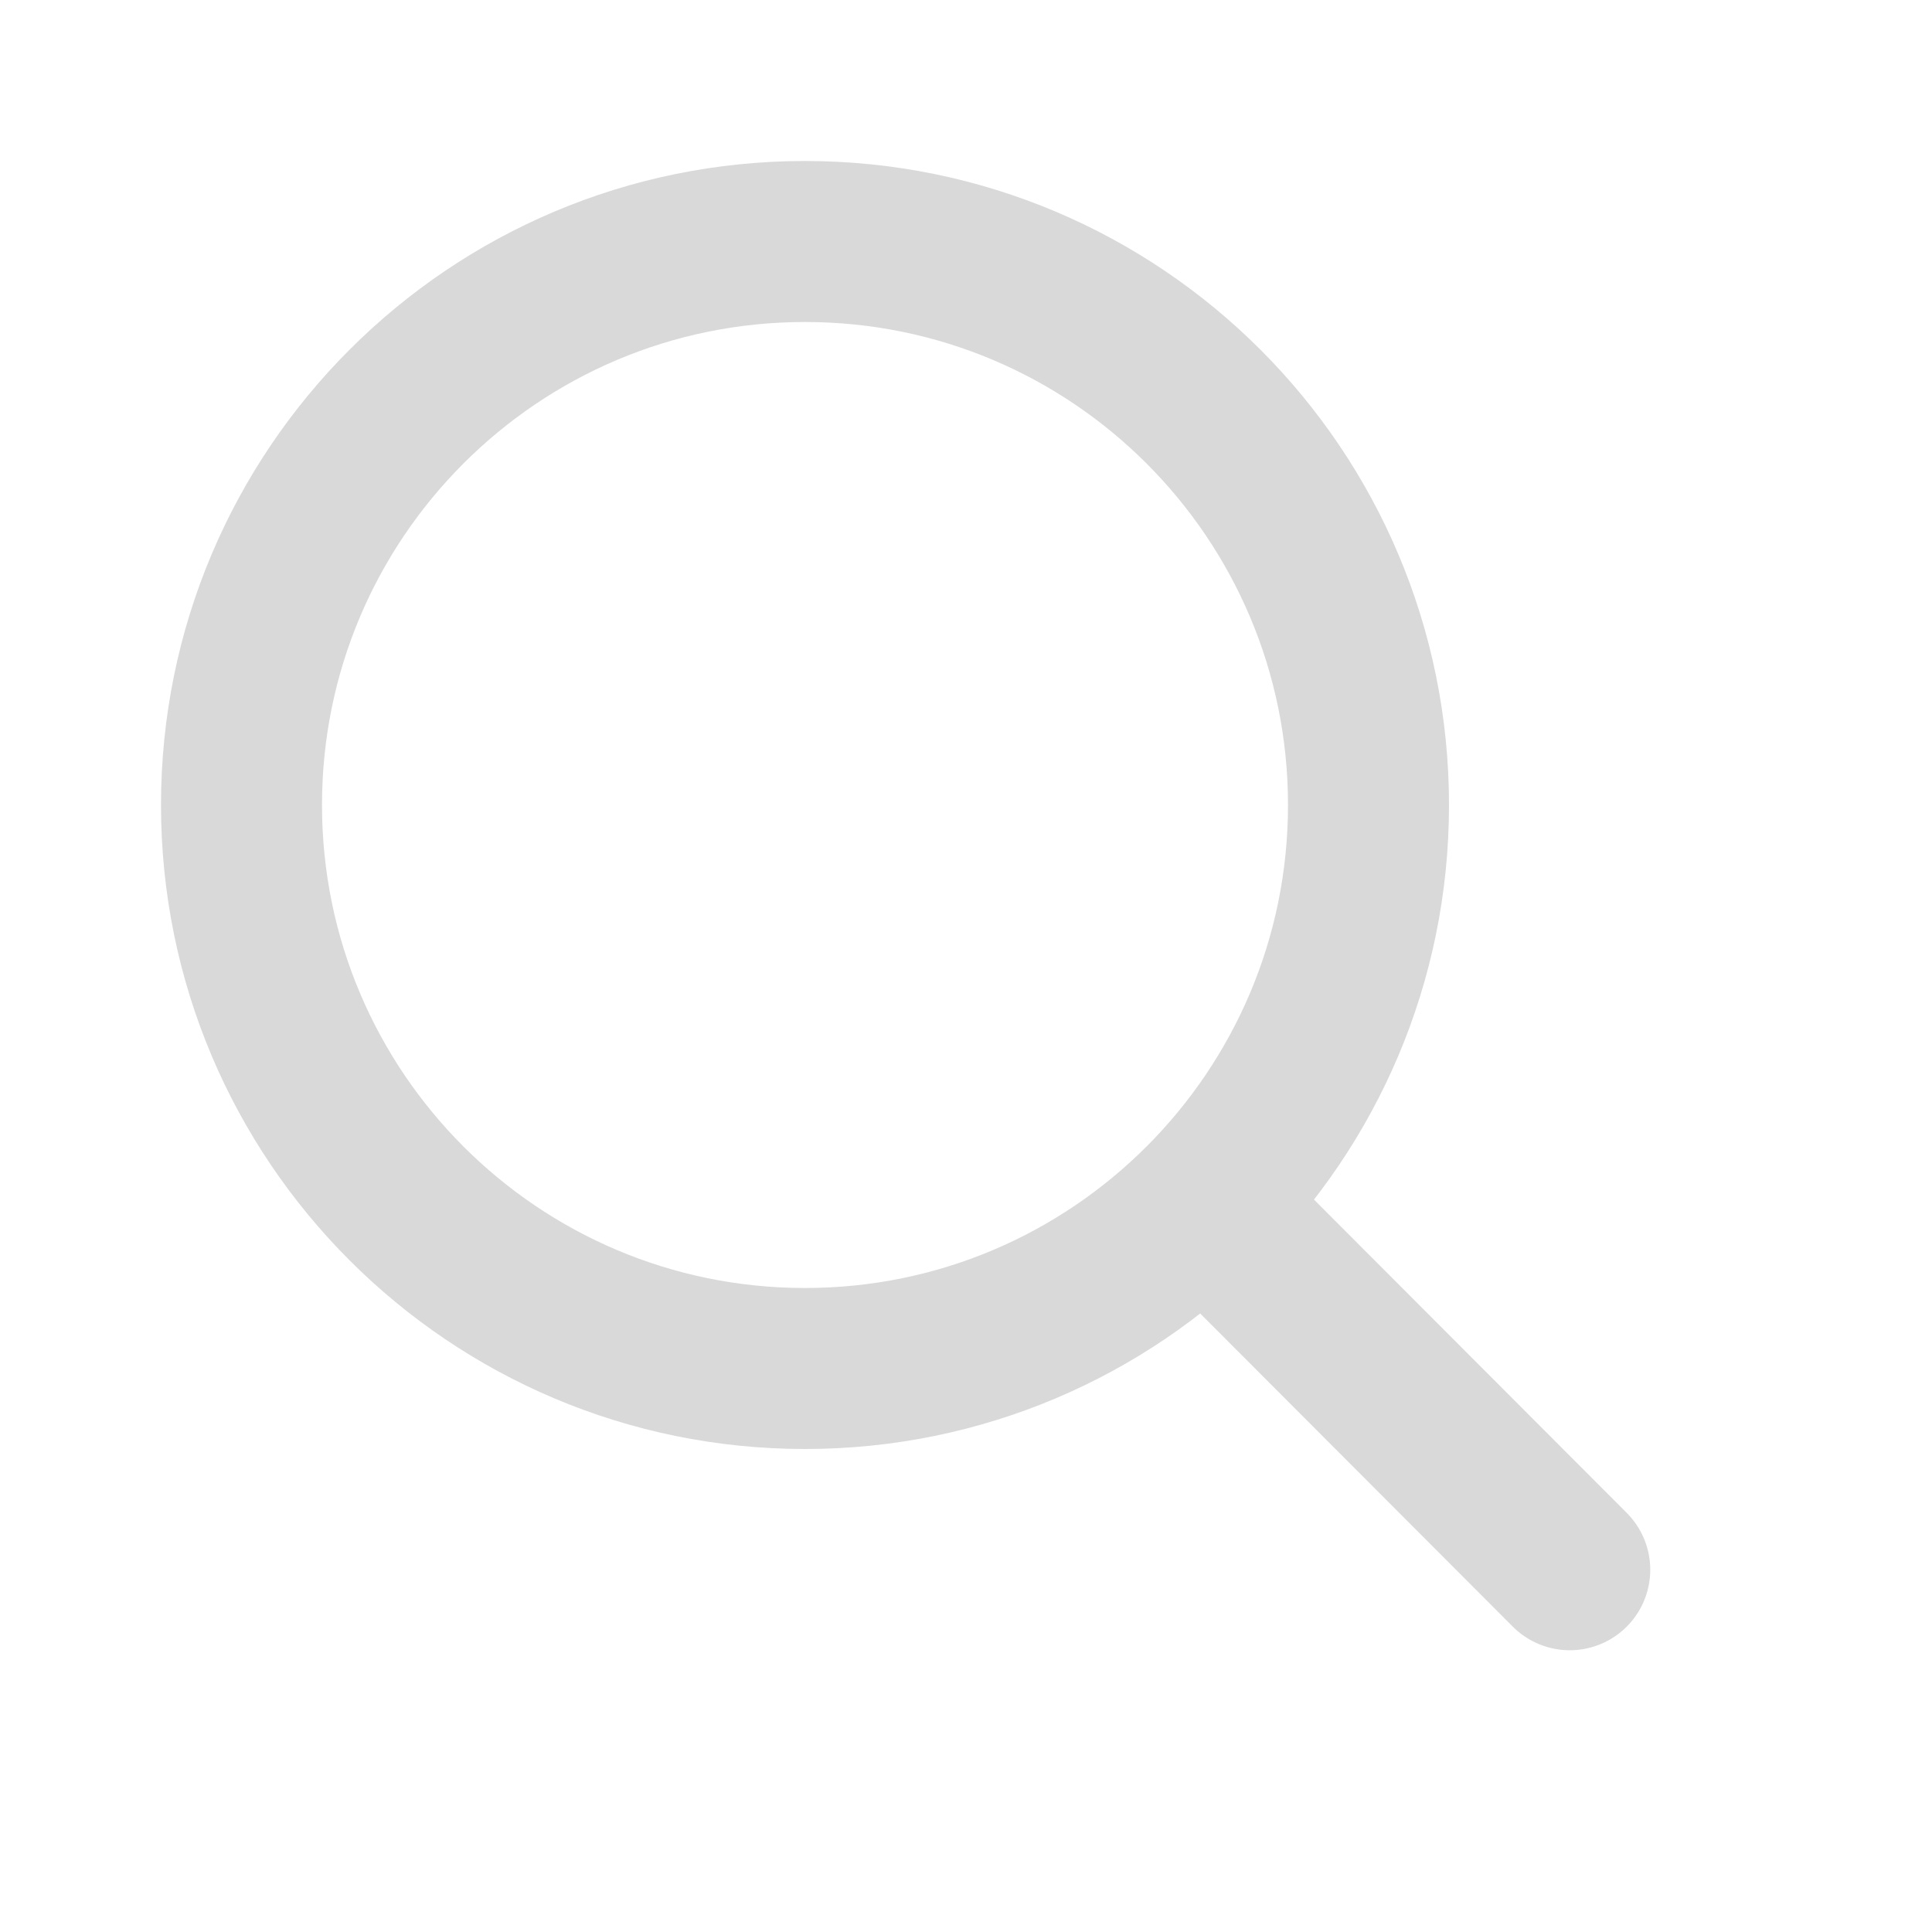
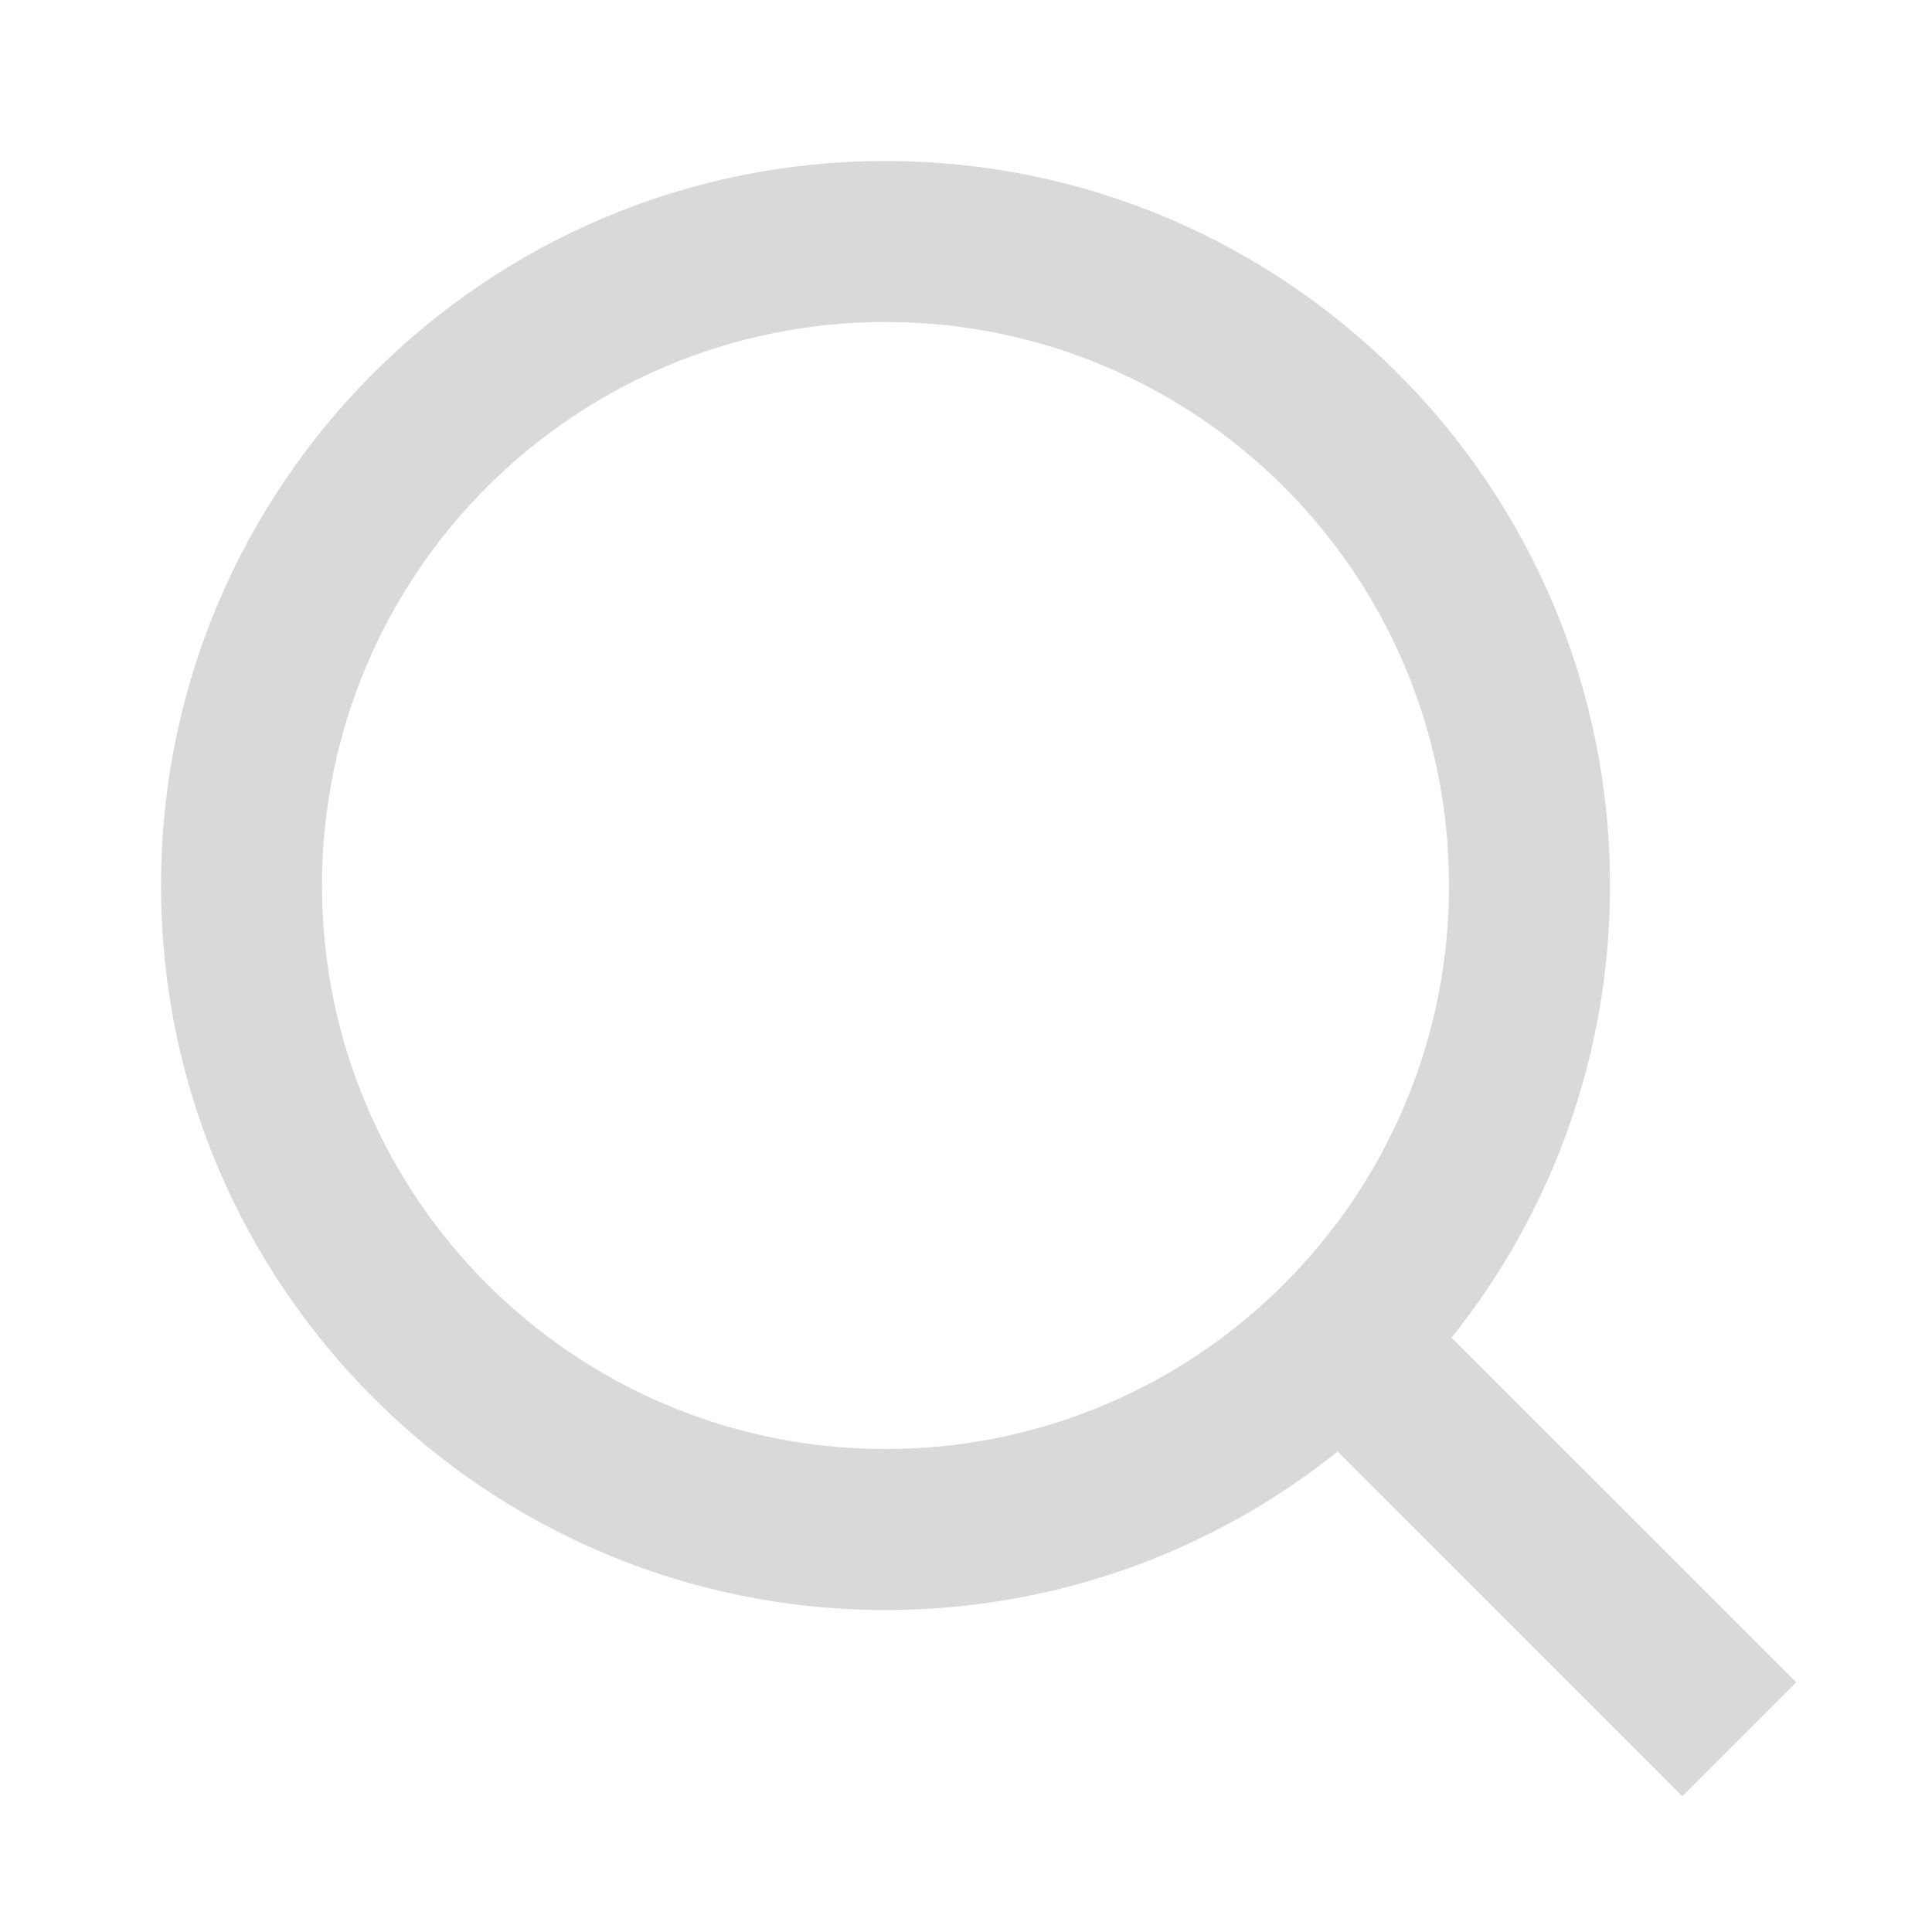
- <svg xmlns="http://www.w3.org/2000/svg" width="800px" height="800px" viewBox="0 0 24 24" fill="none">
-   <path d="M14.954 14.946L19.5 19.5M17 10C17 13.866 13.866 17 10 17C6.134 17 3 13.866 3 10C3 6.134 6.134 3 10 3C13.866 3 17 6.134 17 10Z" stroke="#D9D9D9" stroke-width="2" stroke-linecap="round" stroke-linejoin="round" />
+ <svg xmlns="http://www.w3.org/2000/svg" fill="#D9D9D9" width="800px" height="800px" viewBox="0 0 24 24">
+   <g>
+     <path fill="none" d="M0 0h24v24H0z" />
+     <path fill="#D9D9D9" d="M18.031 16.617l4.283 4.282-1.415 1.415-4.282-4.283A8.96 8.96 0 0 1 11 20c-4.968 0-9-4.032-9-9s4.032-9 9-9 9 4.032 9 9a8.96 8.96 0 0 1-1.969 5.617zm-2.006-.742A6.977 6.977 0 0 0 18 11c0-3.868-3.133-7-7-7-3.868 0-7 3.132-7 7 0 3.867 3.132 7 7 7a6.977 6.977 0 0 0 4.875-1.975l.15-.15z" />
+   </g>
</svg>
